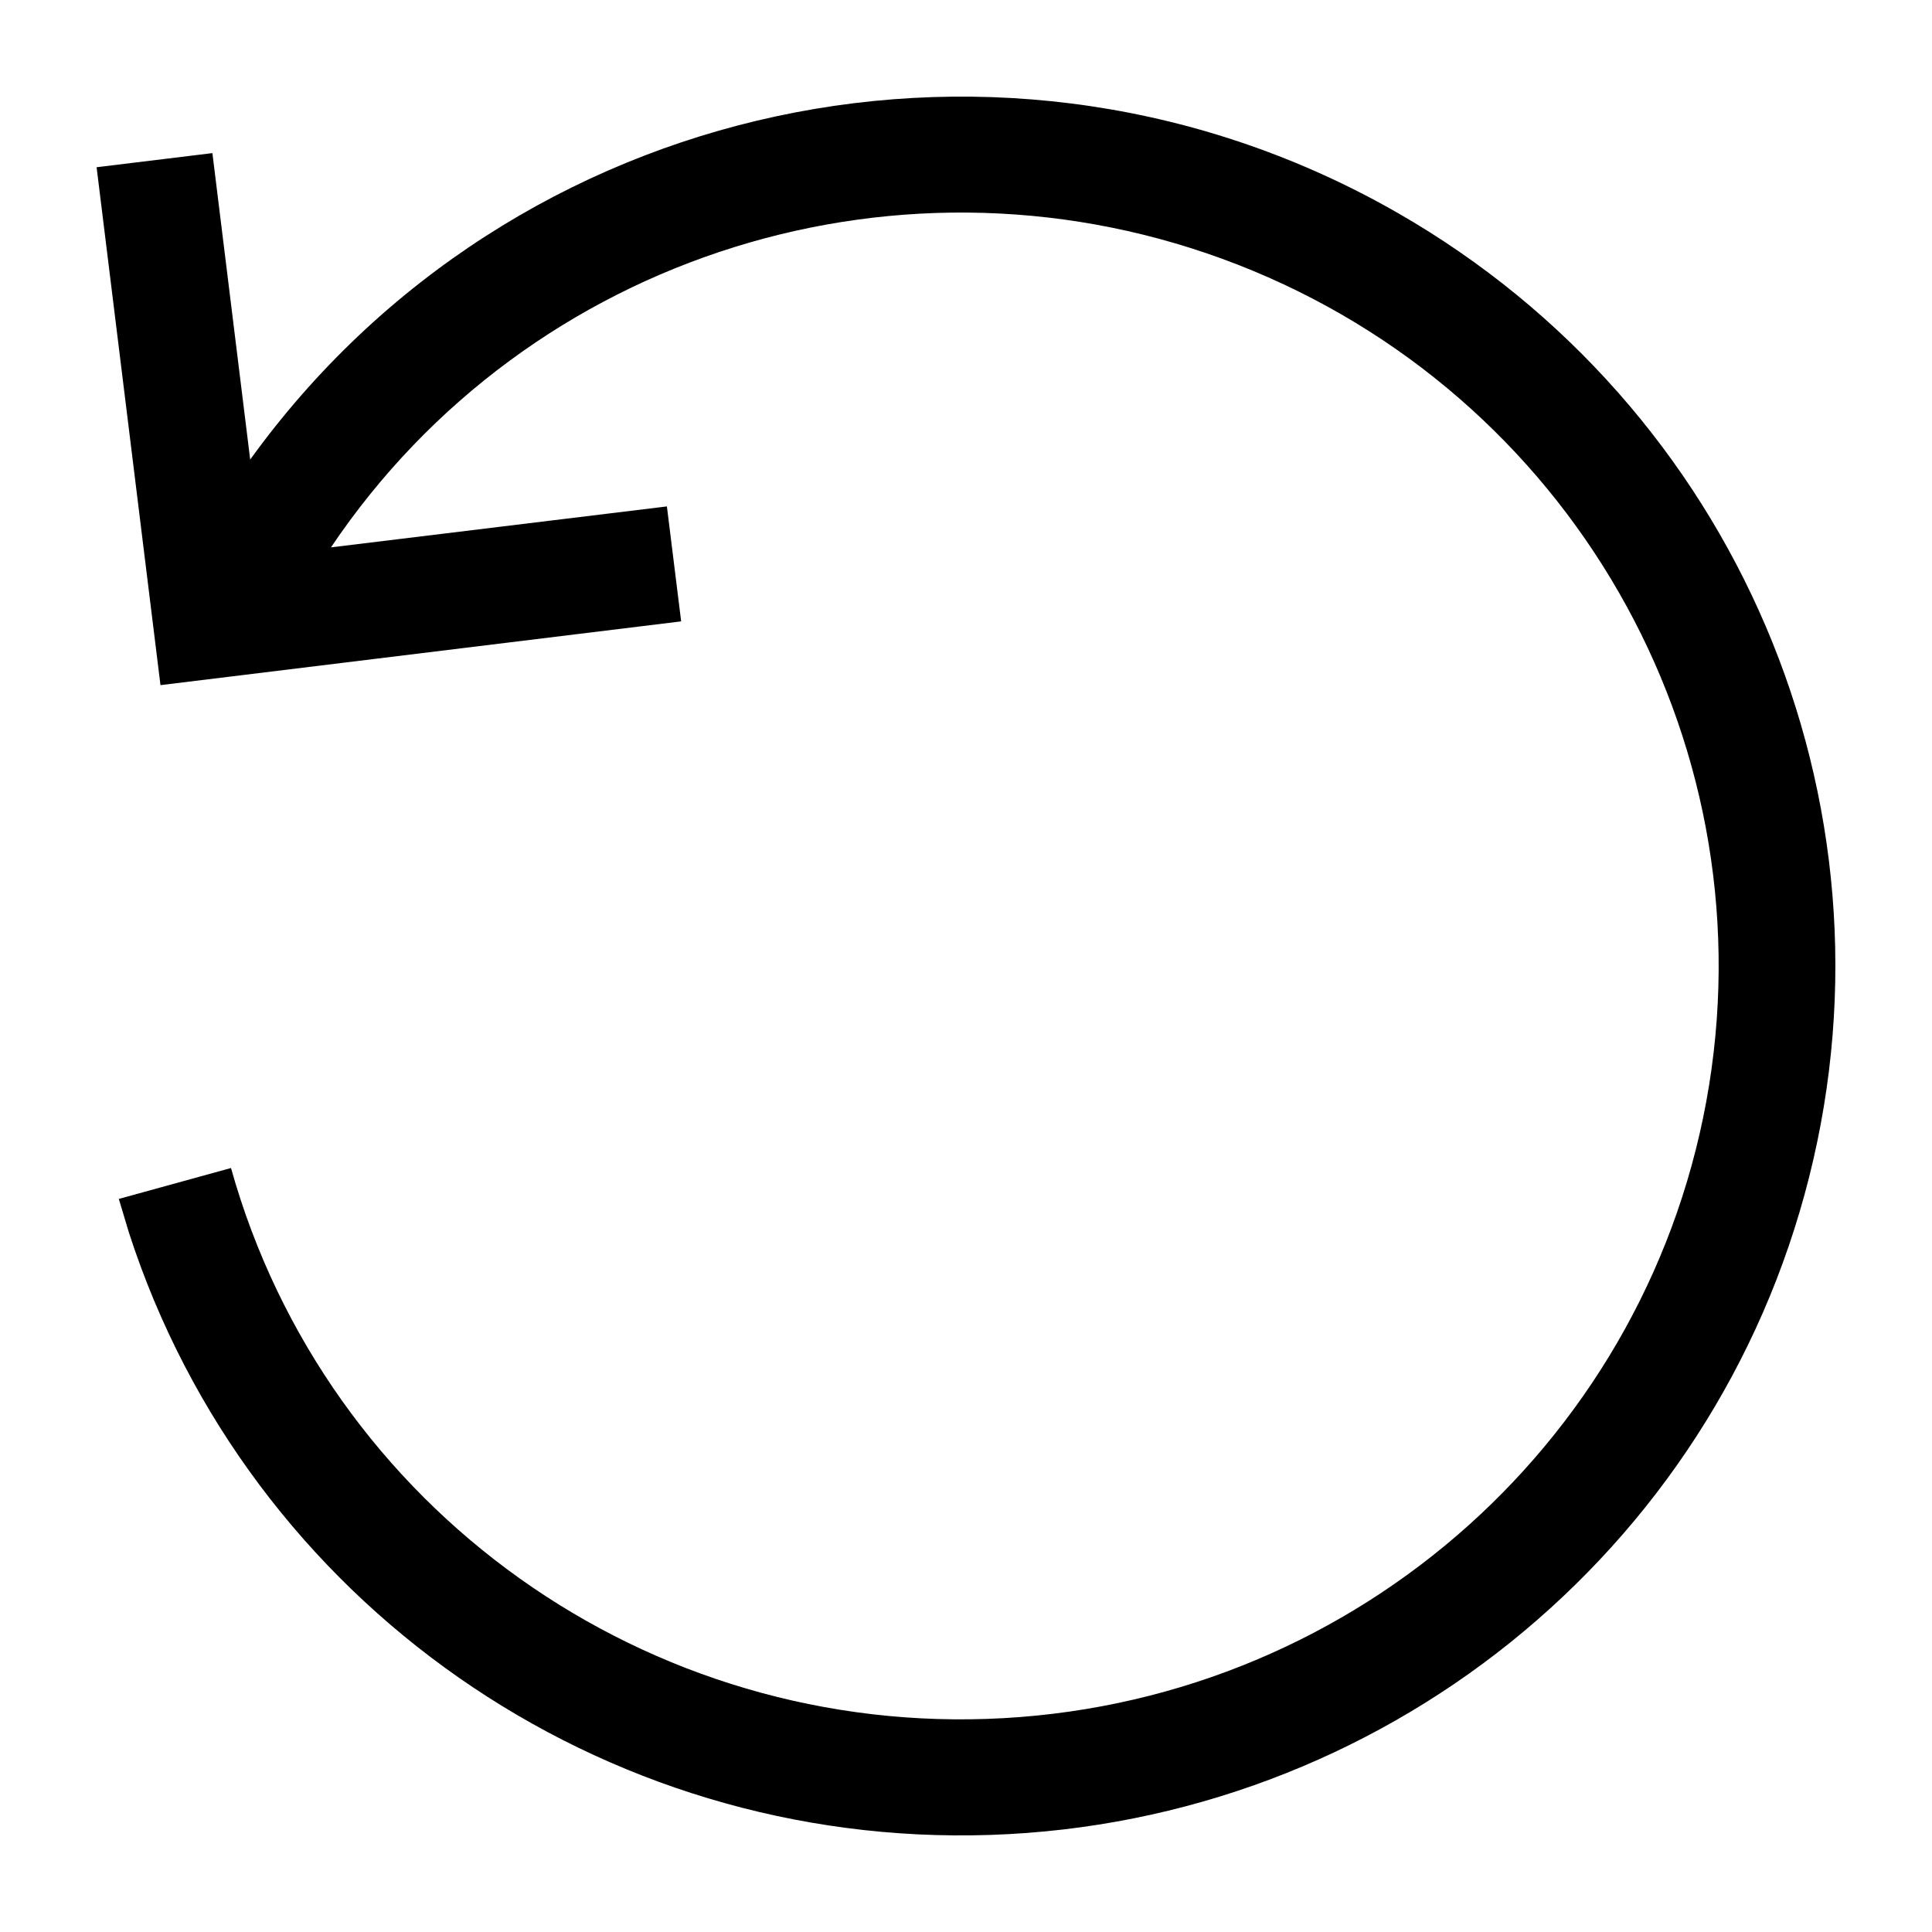
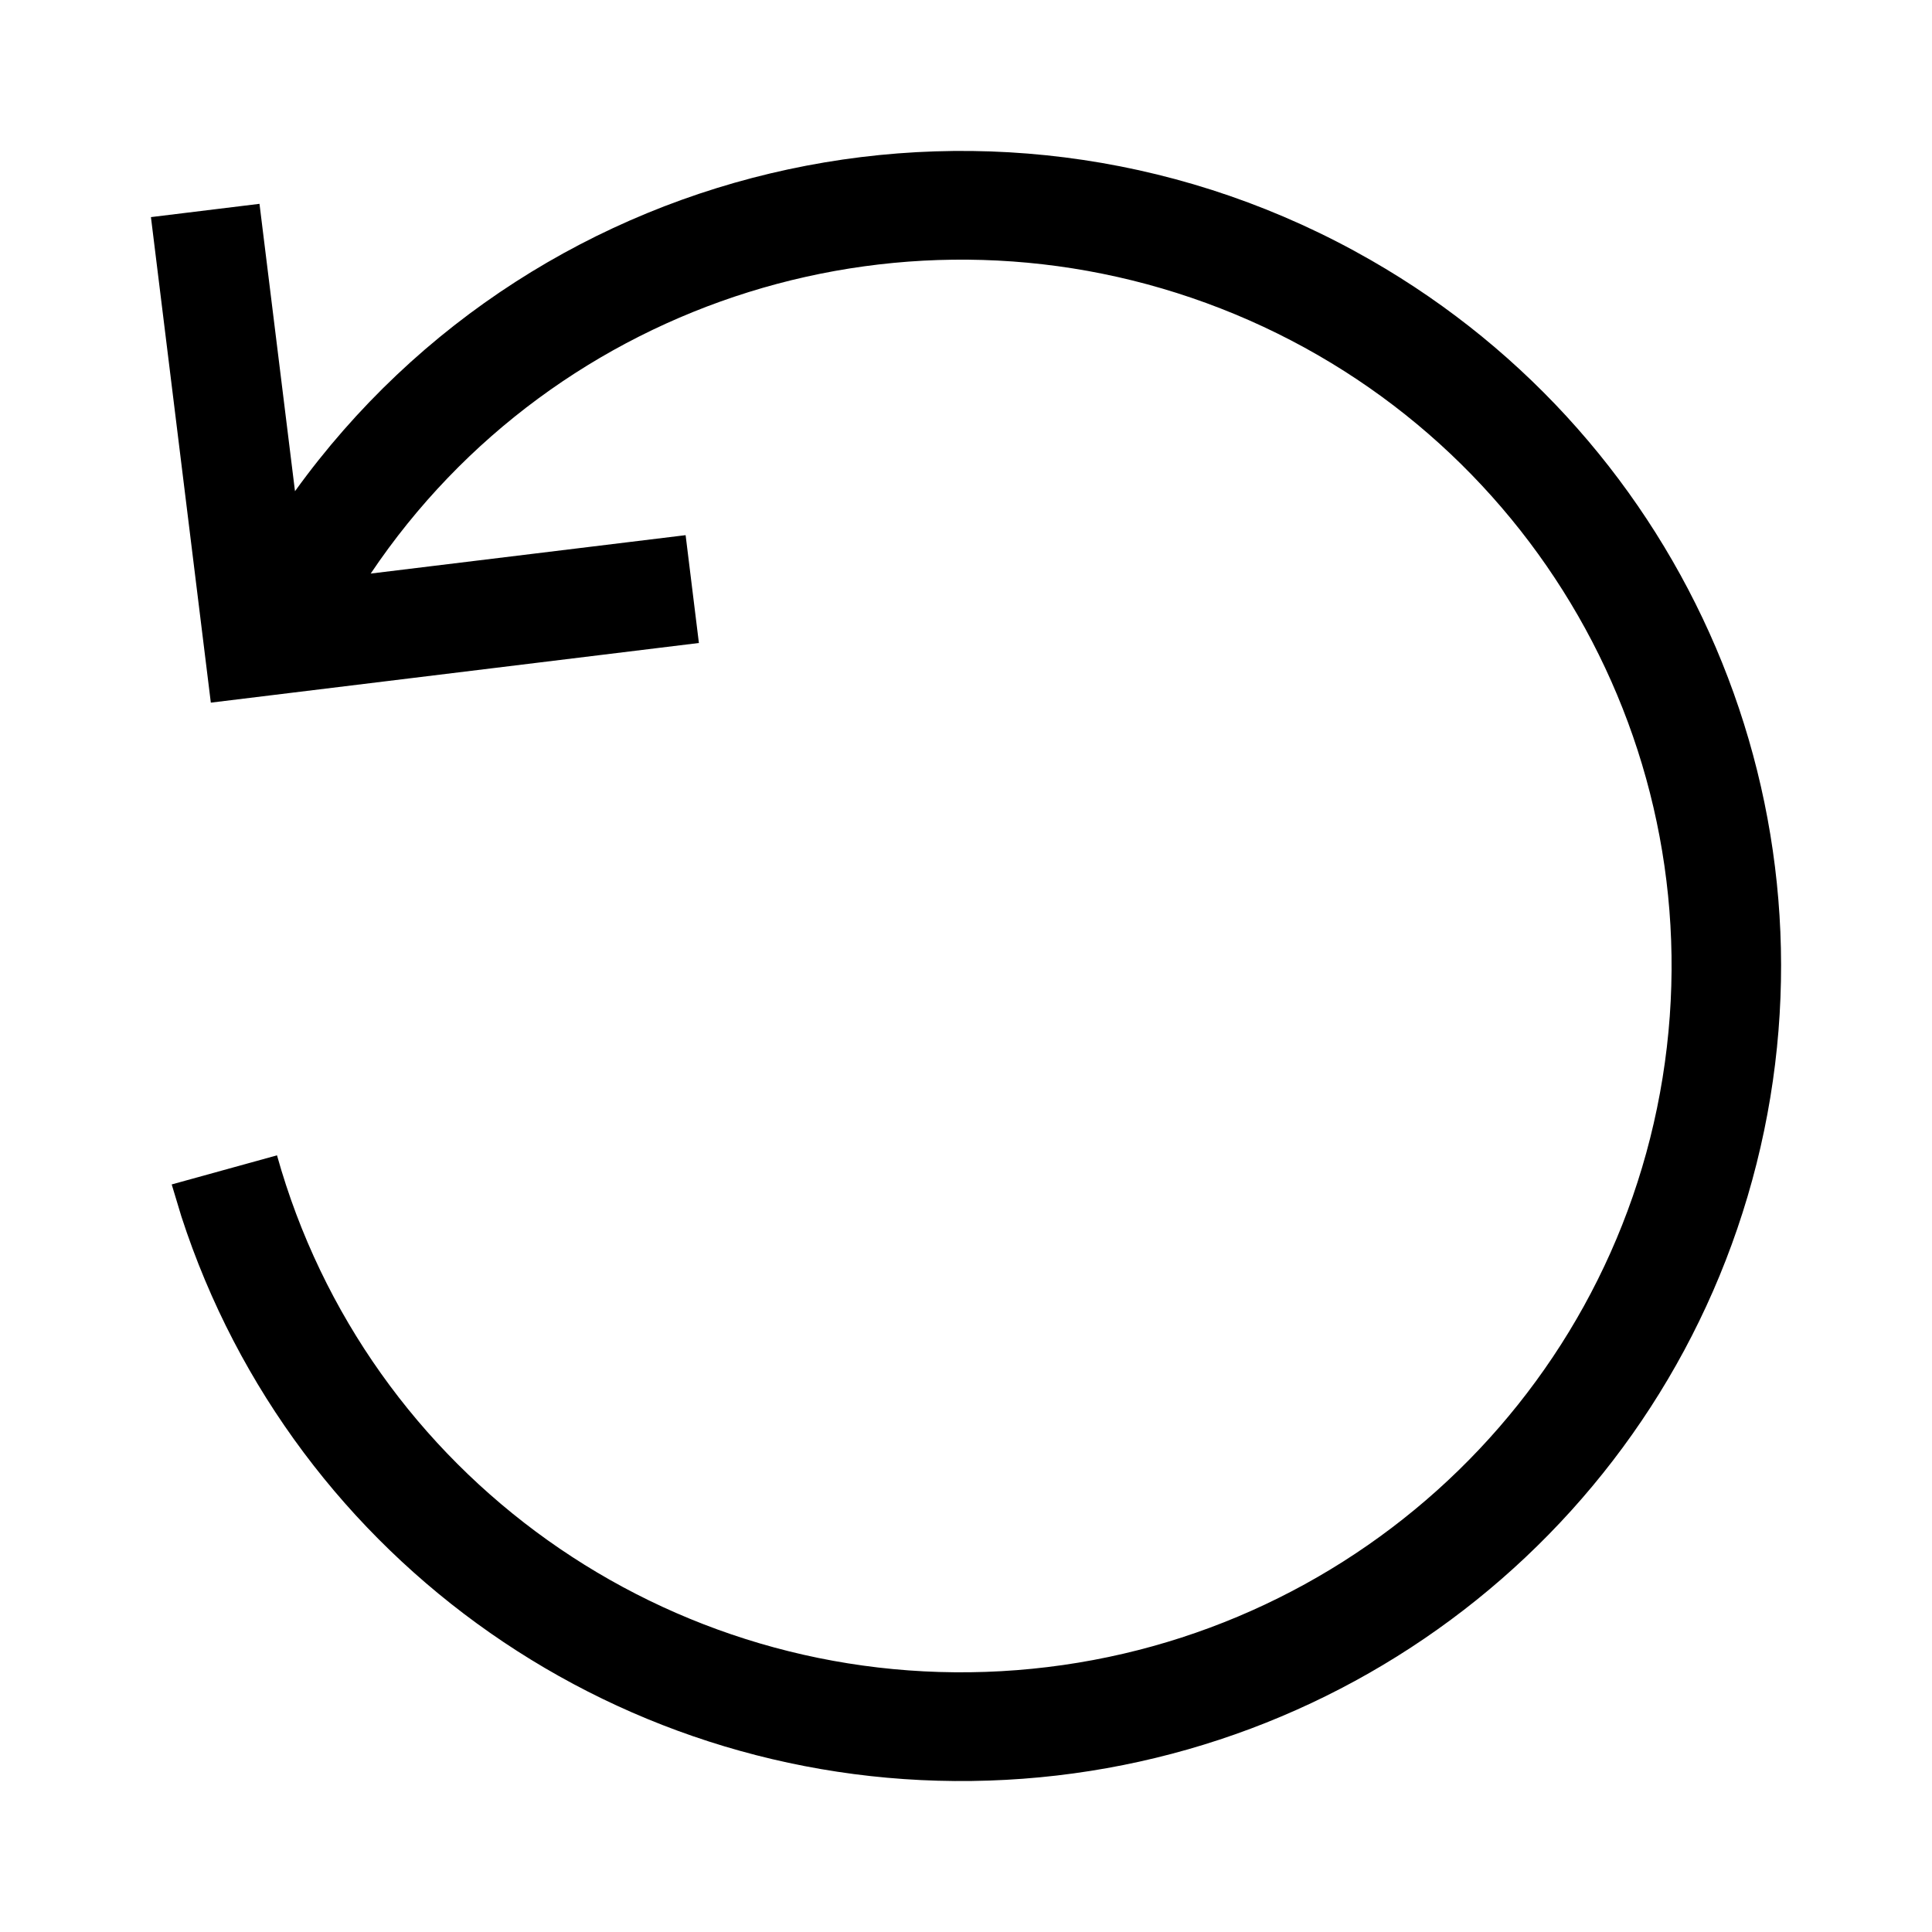
<svg xmlns="http://www.w3.org/2000/svg" width="16px" height="16px" viewBox="0 0 16 16" version="1.1">
  <g id="切图" stroke="none" stroke-width="1" fill="none" fill-rule="evenodd">
-     <g id="front-refresh" transform="translate(0.8, 0.8)" fill="#000000" fill-rule="nonzero">
-       <g id="front-reset">
-         <path d="M10.778,0.965 C13.577,2.572 14.967,5.828 14.183,8.946 C13.4,12.064 10.633,14.288 7.403,14.396 C4.172,14.504 1.261,12.47 0.269,9.412 L0.184,9.129 L1.113,8.873 C1.904,11.698 4.566,13.594 7.511,13.429 C10.456,13.264 12.887,11.083 13.354,8.187 C13.82,5.292 12.196,2.464 9.451,1.392 C6.705,0.321 3.58,1.295 1.941,3.733 L4.723,3.394 L4.841,4.346 L0.529,4.874 L0,0.585 L0.959,0.468 L1.272,3.006 C3.442,-0.003 7.553,-0.886 10.778,0.965 L10.778,0.965 Z" id="路径" />
+     <g id="编组-10">
+       <g id="front-refresh备份" transform="translate(1.25, 1.25)" fill="#000000" fill-rule="nonzero">
+         <g id="front-reset">
+           <path d="M10.104,0.905 C12.729,2.411 14.032,5.464 13.297,8.387 C12.562,11.31 9.968,13.395 6.94,13.496 C3.912,13.598 1.183,11.691 0.252,8.824 L0.172,8.559 L1.044,8.318 C1.785,10.967 4.281,12.745 7.042,12.59 C9.802,12.435 12.082,10.39 12.519,7.675 C12.956,4.961 11.434,2.31 8.86,1.305 C6.286,0.301 3.356,1.214 1.82,3.5 L4.428,3.182 L4.538,4.075 L0.496,4.569 L0,0.548 L0.899,0.438 L1.193,2.818 C3.227,-0.003 7.081,-0.831 10.104,0.905 L10.104,0.905 Z" id="路径" />
+         </g>
      </g>
+       <rect id="矩形备份-6" x="0" y="0" width="16" height="16" />
    </g>
  </g>
</svg>
